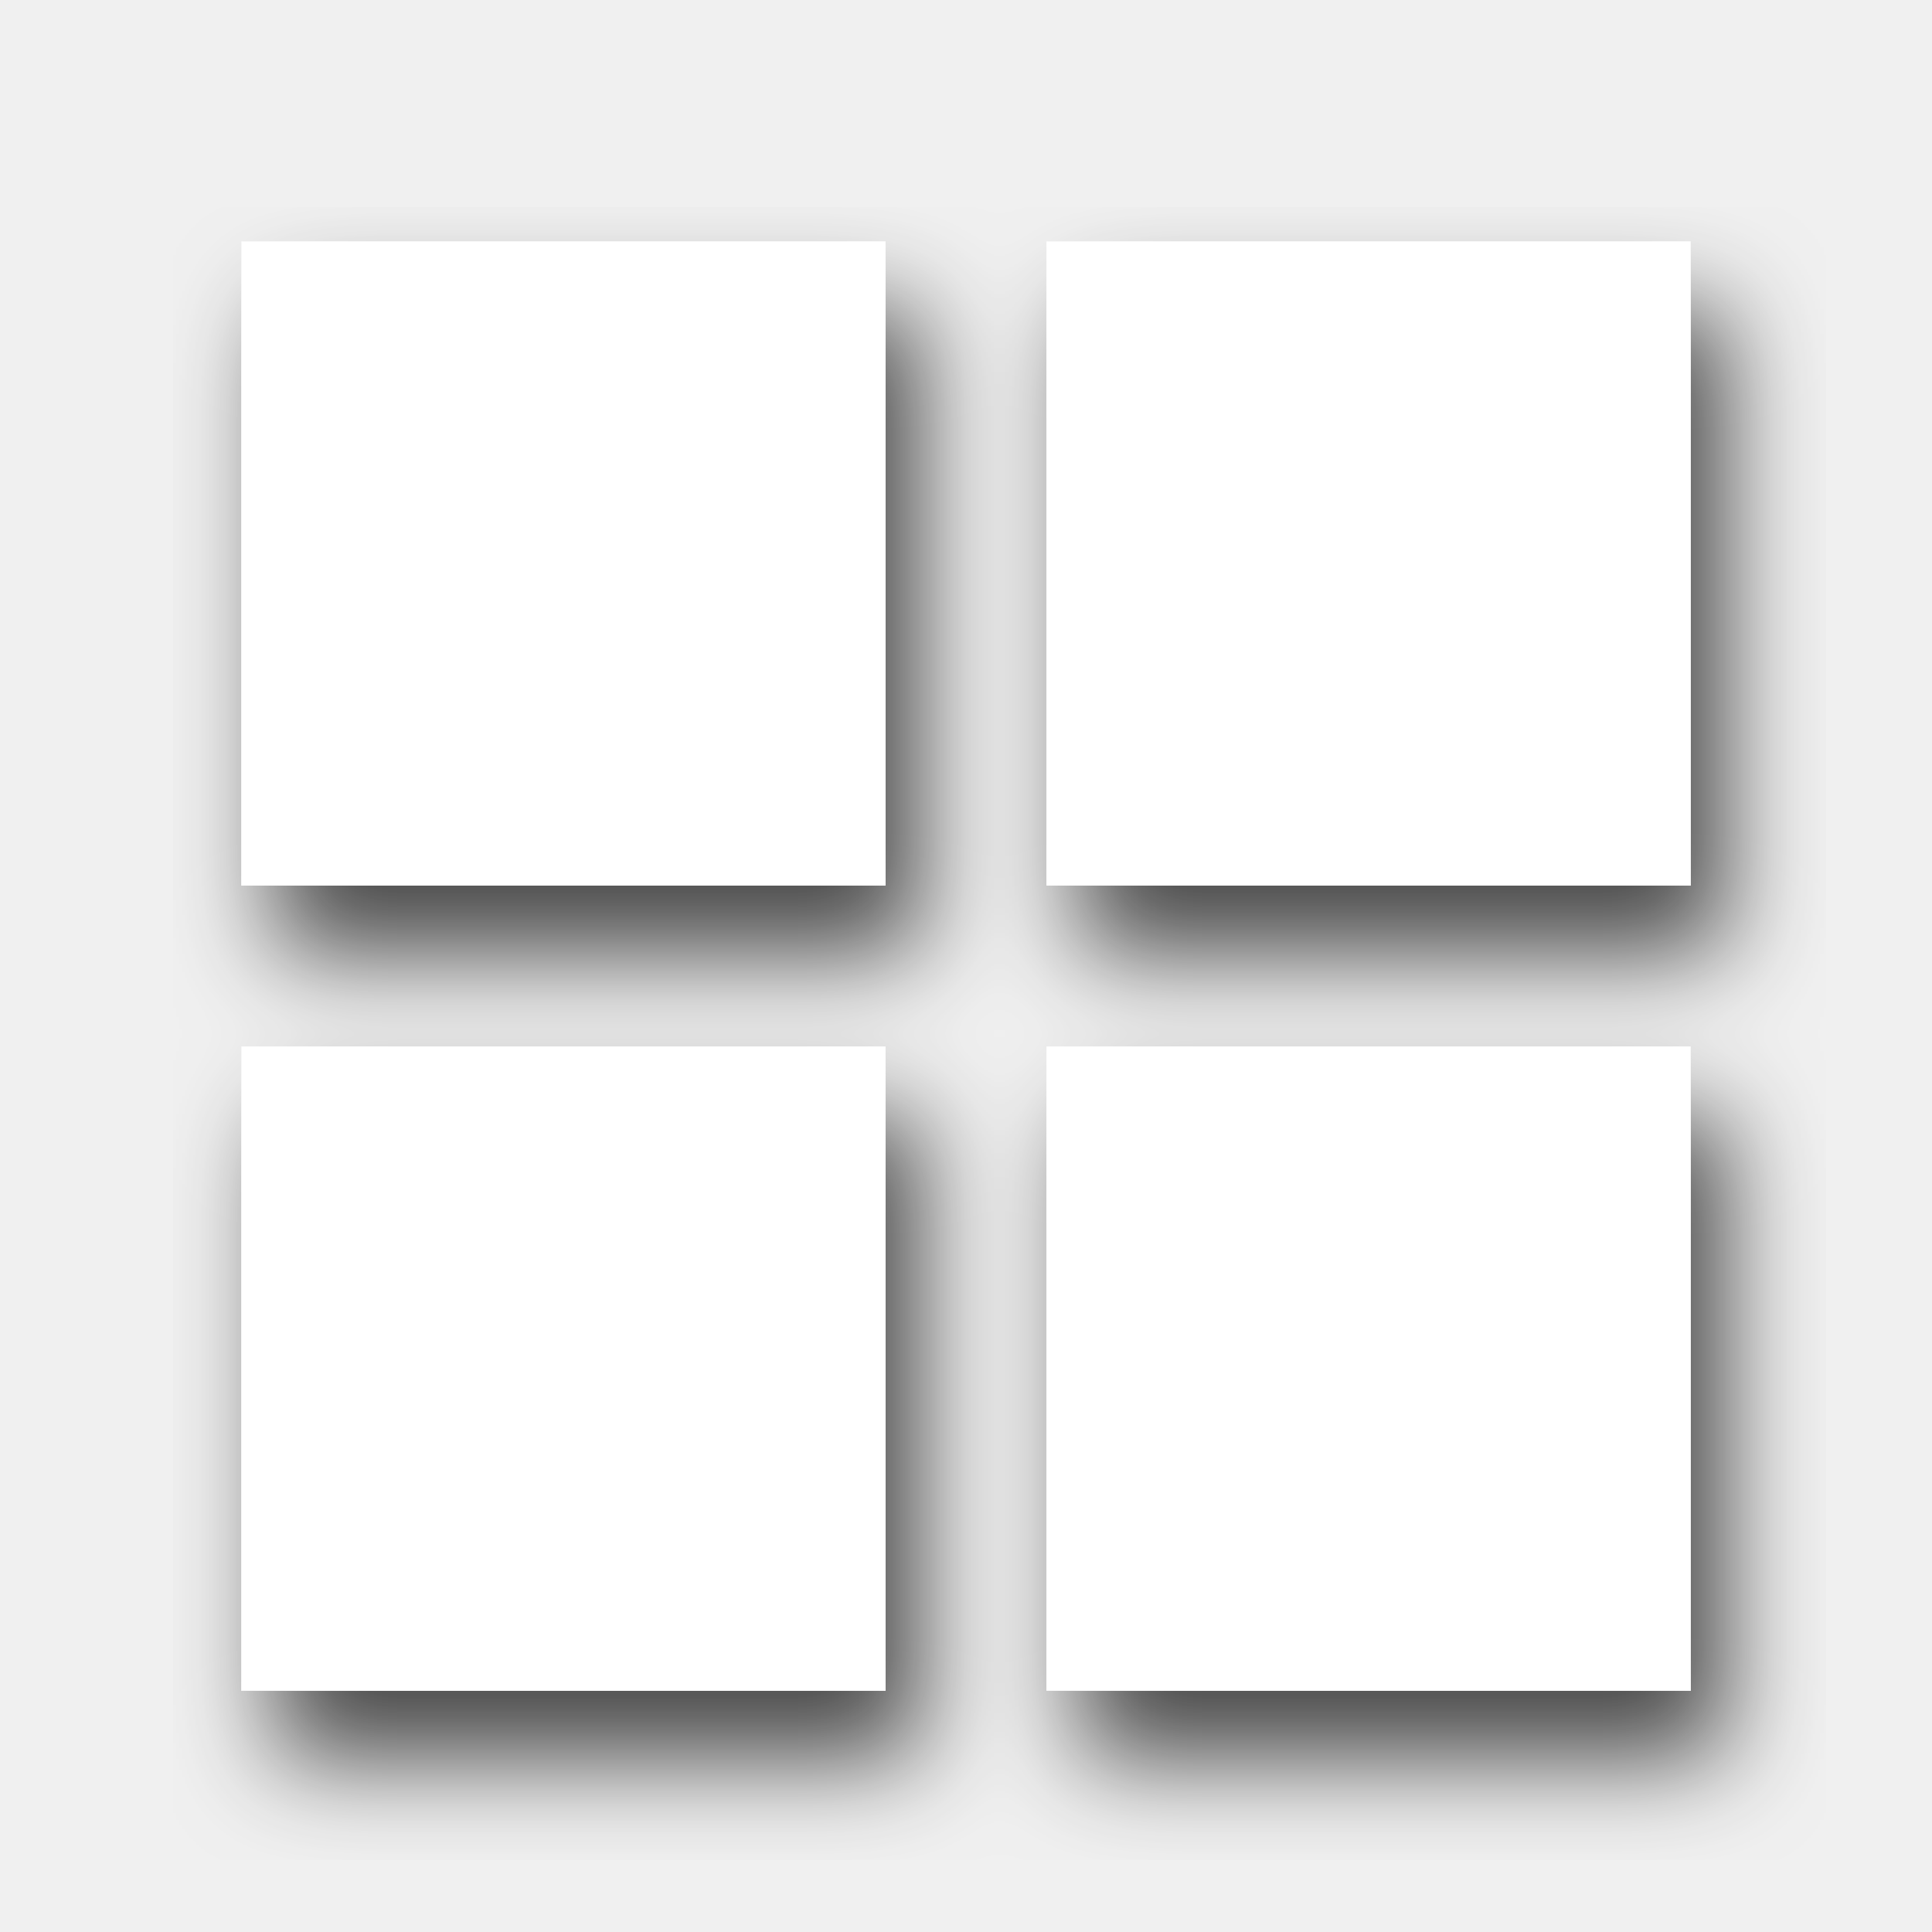
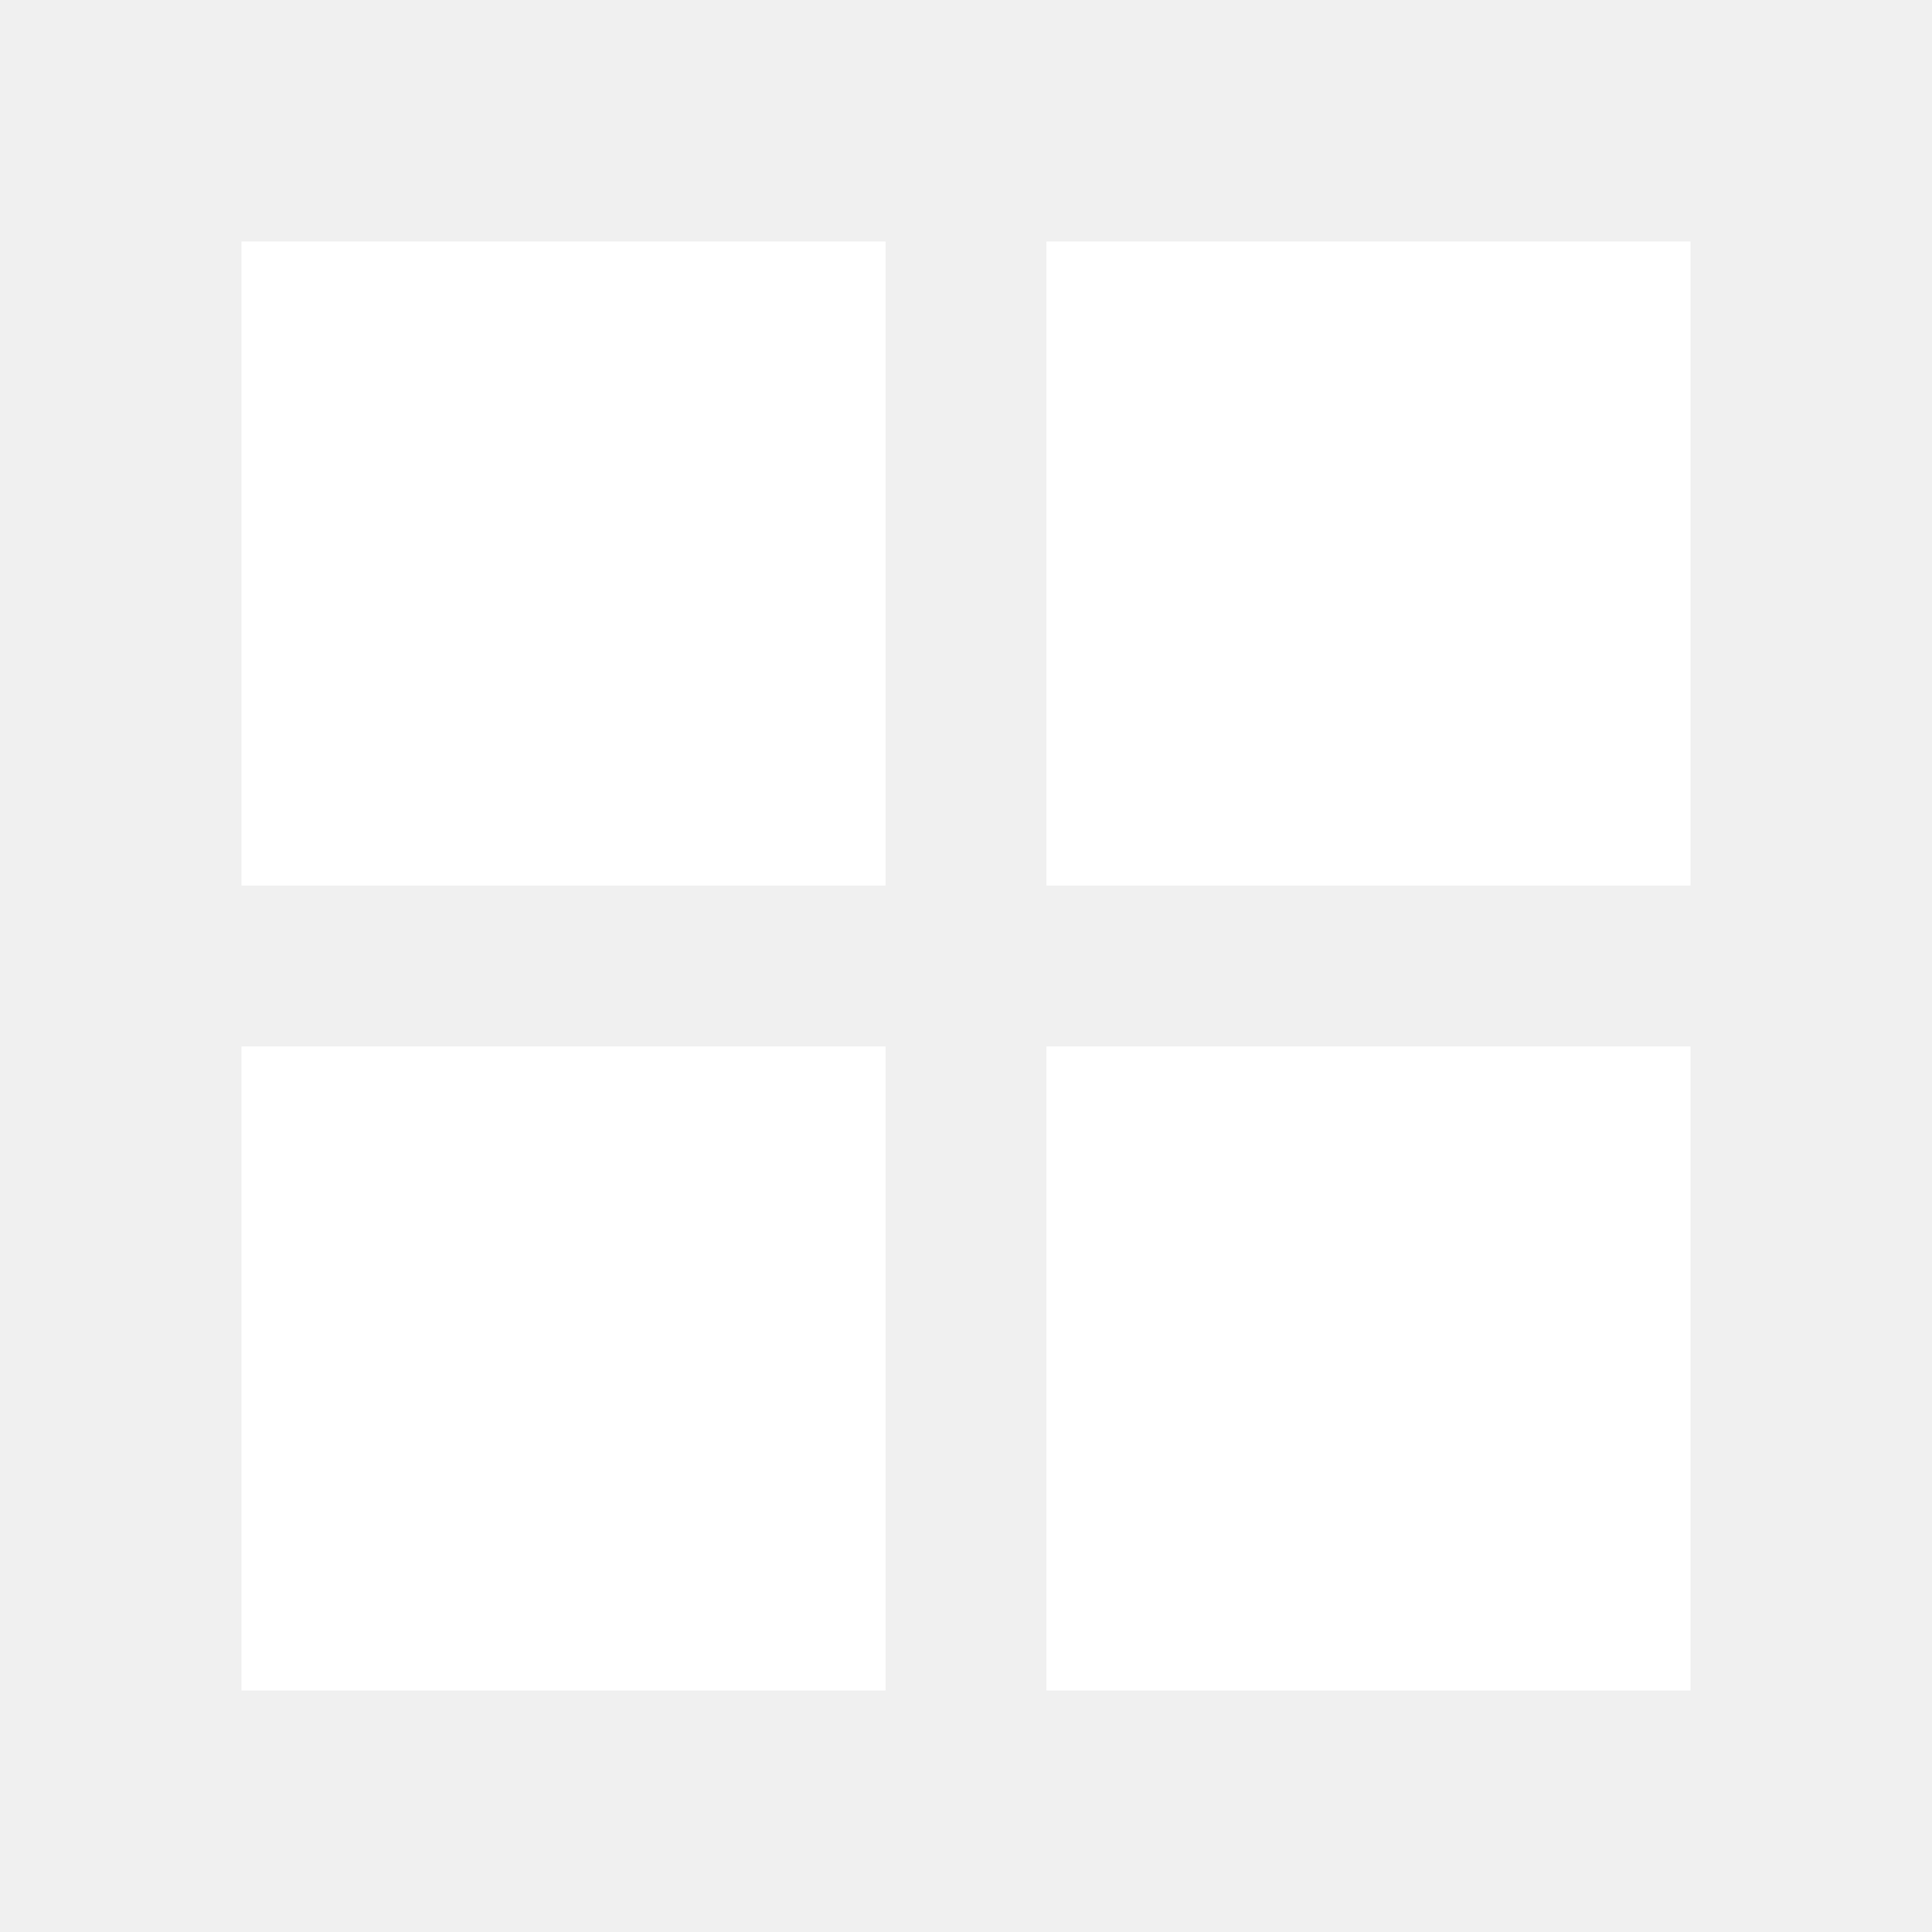
<svg xmlns="http://www.w3.org/2000/svg" width="57" height="57" viewBox="0 0 57 57" fill="none">
-   <g filter="url(#filter0_d_38_3784)">
+   <g>
    <path d="M7.125 26.125V7.125H26.125V26.125H7.125ZM7.125 49.875V30.875H26.125V49.875H7.125ZM30.875 26.125V7.125H49.875V26.125H30.875ZM30.875 49.875V30.875H49.875V49.875H30.875Z" fill="white" />
  </g>
  <defs>
-     <filter id="filter0_d_38_3784" x="5.125" y="6.125" width="48.75" height="48.75" filterUnits="userSpaceOnUse" color-interpolation-filters="sRGB">
-       <feFlood flood-opacity="0" result="BackgroundImageFix" />
-       <feColorMatrix in="SourceAlpha" type="matrix" values="0 0 0 0 0 0 0 0 0 0 0 0 0 0 0 0 0 0 127 0" result="hardAlpha" />
-       <feOffset dx="1" dy="2" />
-       <feGaussianBlur stdDeviation="1.5" />
-       <feComposite in2="hardAlpha" operator="out" />
-       <feColorMatrix type="matrix" values="0 0 0 0 0 0 0 0 0 0 0 0 0 0 0 0 0 0 0.7 0" />
-       <feBlend mode="normal" in2="BackgroundImageFix" result="effect1_dropShadow_38_3784" />
-       <feBlend mode="normal" in="SourceGraphic" in2="effect1_dropShadow_38_3784" result="shape" />
-     </filter>
-   </defs>
+ 
+ </defs>
</svg>
